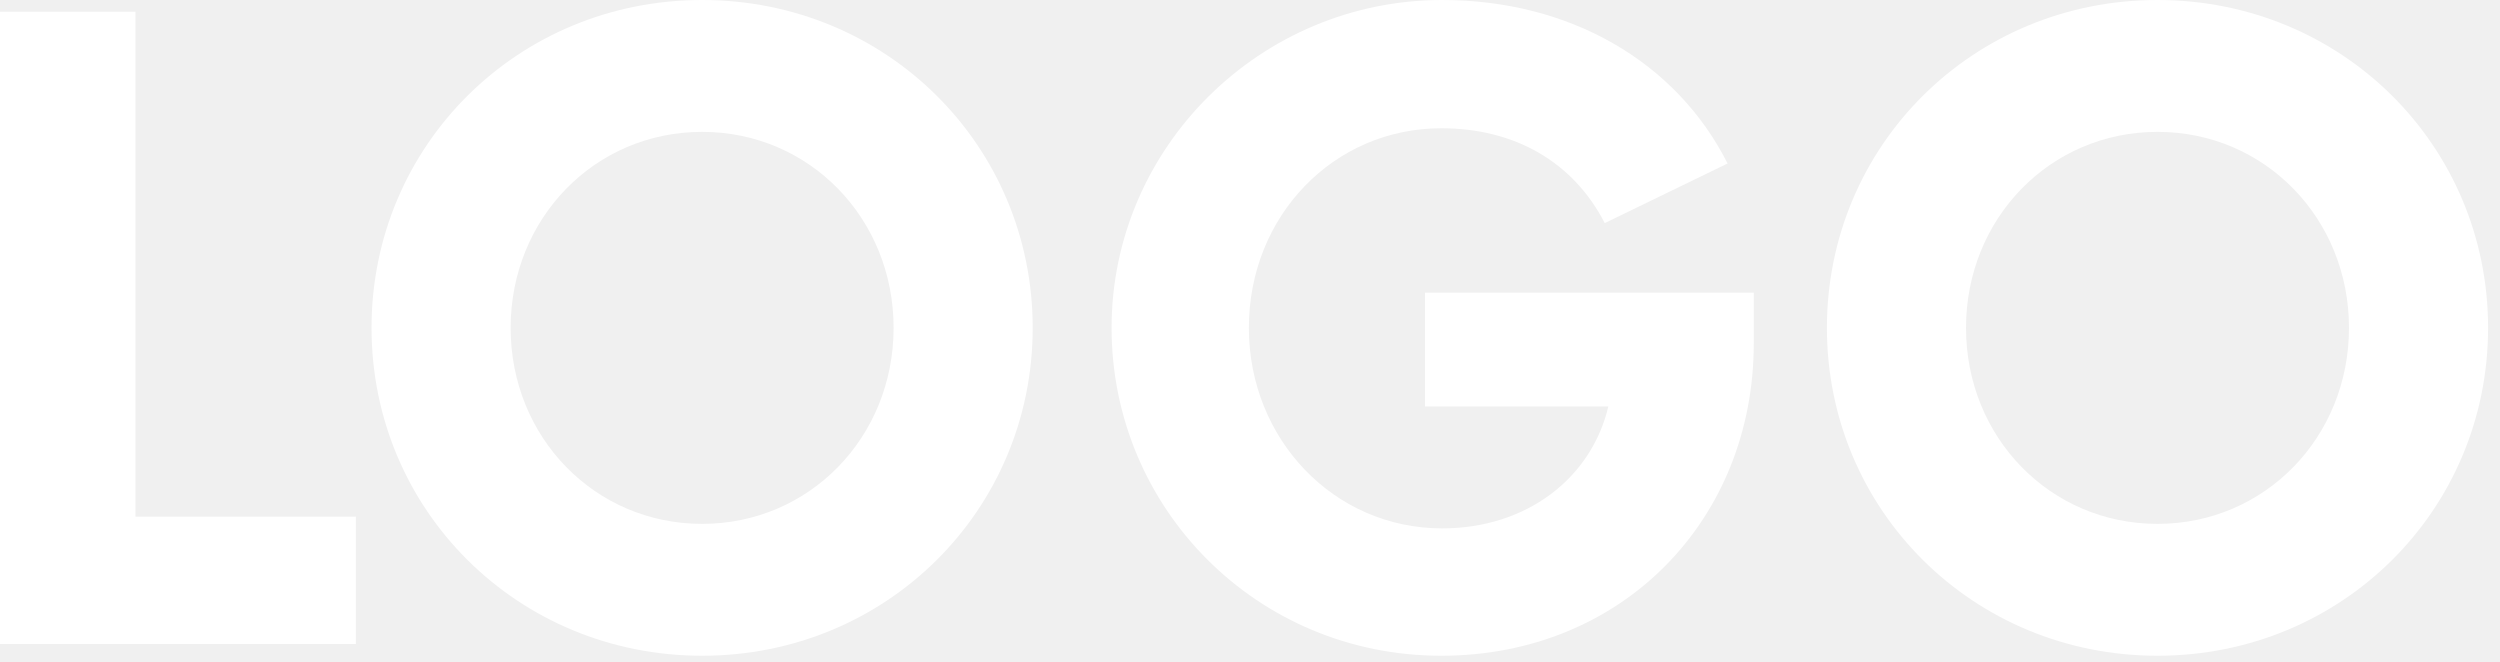
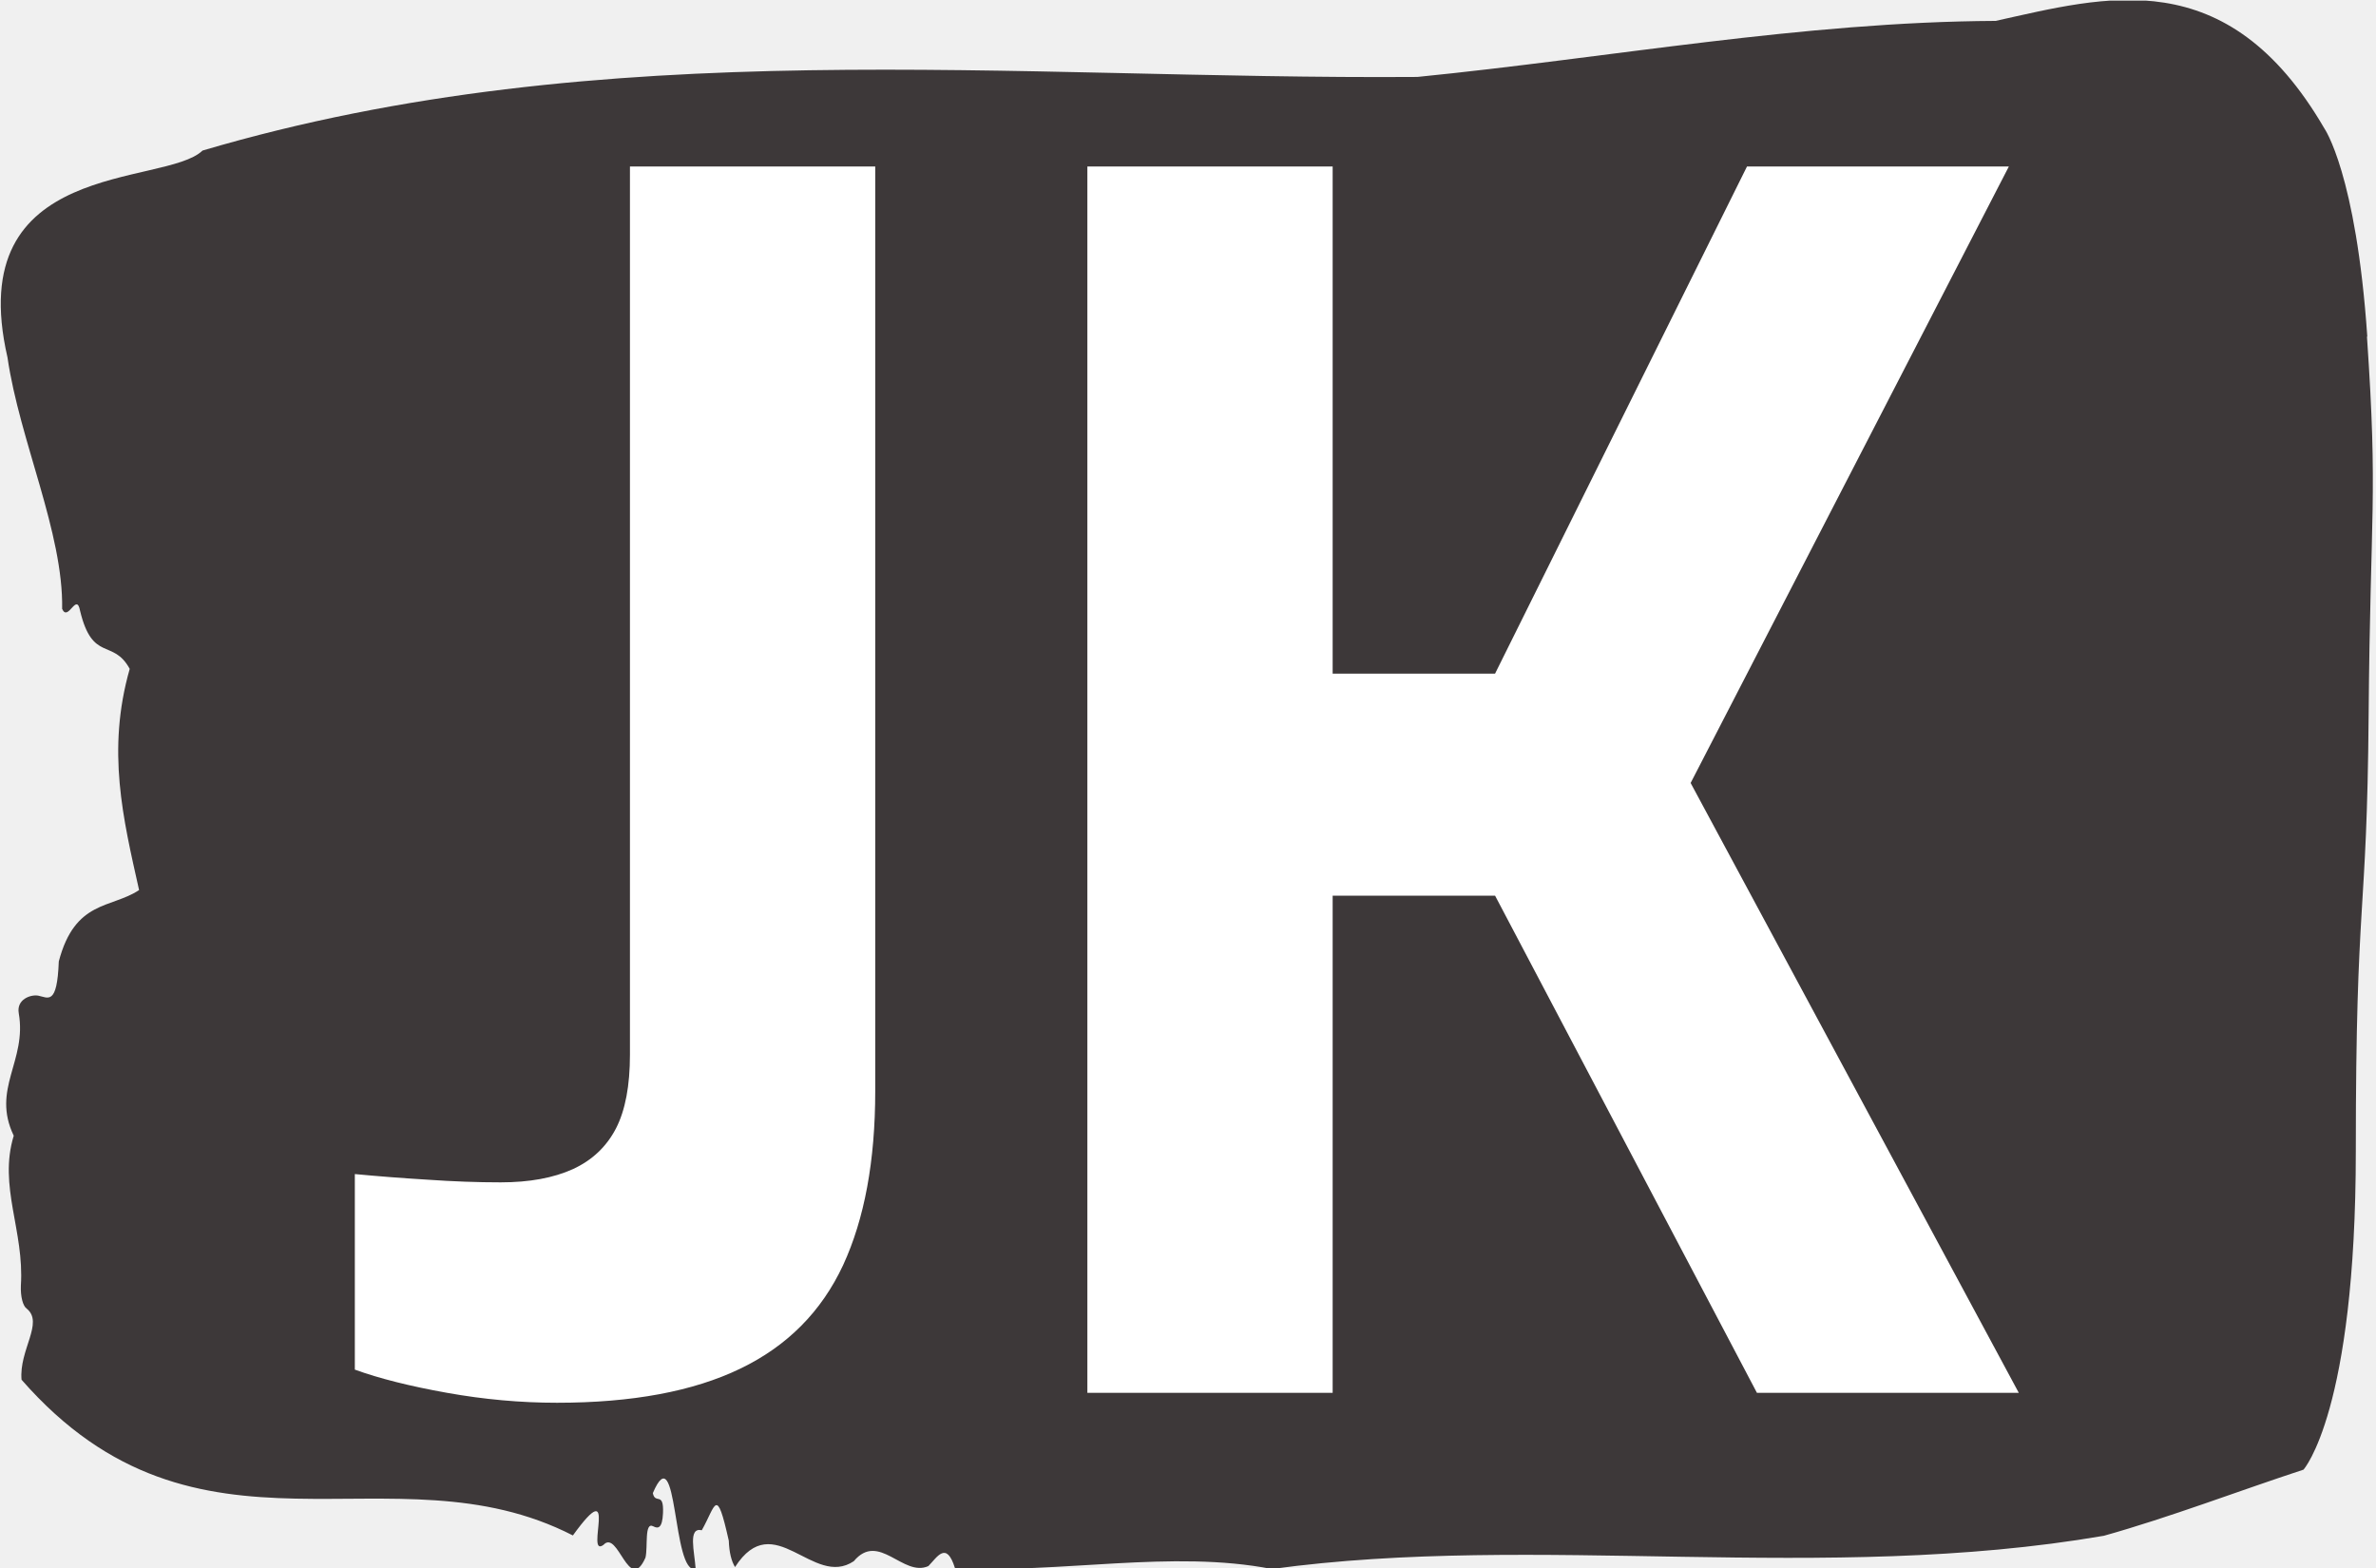
- <svg xmlns="http://www.w3.org/2000/svg" width="155" height="41" viewBox="0 0 155 41" fill="none">
-   <path d="M0 0.728V39.928H22.064V32.032H8.4V0.728H0Z" fill="white" />
-   <path d="M64.027 20.328C64.027 9.016 54.955 0 43.531 0C32.107 0 23.035 9.016 23.035 20.328C23.035 31.64 32.107 40.656 43.531 40.656C54.955 40.656 64.027 31.64 64.027 20.328ZM55.403 20.328C55.403 27.104 50.195 32.48 43.531 32.48C36.867 32.48 31.659 27.104 31.659 20.328C31.659 13.552 36.867 8.176 43.531 8.176C50.195 8.176 55.403 13.552 55.403 20.328Z" fill="white" />
-   <path d="M107.11 10.136C103.918 3.808 97.31 0 89.414 0C78.158 0 68.918 9.128 68.918 20.328C68.918 31.528 77.934 40.656 89.358 40.656C100.558 40.656 108.734 32.256 108.734 21.28V18.144H88.35V25.2H99.718C98.654 29.68 94.622 32.76 89.414 32.76C82.694 32.76 77.43 27.216 77.43 20.328C77.43 13.384 82.694 7.952 89.358 7.952C93.894 7.952 97.534 10.024 99.494 13.832L107.11 10.136Z" fill="white" />
-   <path d="M154.261 20.328C154.261 9.016 145.189 0 133.765 0C122.341 0 113.269 9.016 113.269 20.328C113.269 31.64 122.341 40.656 133.765 40.656C145.189 40.656 154.261 31.64 154.261 20.328ZM145.637 20.328C145.637 27.104 140.429 32.48 133.765 32.48C127.101 32.48 121.893 27.104 121.893 20.328C121.893 13.552 127.101 8.176 133.765 8.176C140.429 8.176 145.637 13.552 145.637 20.328Z" fill="white" />
+ <svg xmlns="http://www.w3.org/2000/svg" version="1.1" xmlnsXlink="http://www.w3.org/1999/xlink" xmlnsSvgjs="http://svgjs.dev/svgjs" width="1000" height="660" viewBox="0 0 1000 660">
+   <g transform="matrix(1,0,0,1,-0.5014747,0.2676999)">
+     <svg viewBox="0 0 374 247" data-background-color="#ffffff" preserveAspectRatio="xMidYMid meet" height="660" width="1000" xmlnsXlink="http://www.w3.org/1999/xlink">
+       <g id="tight-bounds" transform="matrix(1,0,0,1,0.1877525,-0.09997366)">
+         <svg viewBox="0 0 373.625 247.2" height="247.2" width="373.625">
+           <g>
+             <svg viewBox="0 0 373.625 247.2" height="247.2" width="373.625">
+               <g>
+                 <svg viewBox="0 0 373.625 247.2" height="247.2" width="373.625">
+                   <g id="textblocktransform">
+                     <svg viewBox="0 0 373.625 247.2" height="247.2" width="373.625" id="textblock">
+                       <g>
+                         <svg viewBox="0 0 373.625 247.2" height="247.2" width="373.625">
+                           <path d="M372.75 53.02C370.993 27.36 365.987 20.227 365.987 20.227 350.618-6.202 331.437-0.506 314.206 3.292 283.784 3.446 253.484 9.091 223.132 12.119 159.424 12.581 95.172 4.986 31.78 23.717 25.826 29.464-6.178 24.846 1.059 56.304 2.956 69.39 9.877 83.913 9.666 95.922 10.614 98.026 11.932 93.202 12.494 96.23 14.461 104.39 17.676 100.541 20.31 105.365 16.639 118.246 19.274 128.971 21.786 140.21 17.359 143.135 11.686 141.749 9.139 151.449 8.876 158.479 7.453 157.145 5.889 156.837 4.748 156.632 2.447 157.402 2.833 159.608 4.151 167.152-1.505 171.514 2.043 178.904-0.399 186.91 3.729 193.838 3.167 202.511 3.097 204.255 3.483 205.744 4.098 206.154 6.82 208.361 2.851 212.672 3.272 217.342 31.201 249.262 61.5 227.195 90.113 241.872 97.543 231.608 91.957 245.516 94.926 243.36 97.245 240.846 98.931 251.263 101.548 245.362 101.952 243.668 101.337 239.665 102.777 240.435 103.533 240.846 104.2 240.743 104.306 238.382 104.464 234.841 103.076 237.048 102.707 235.201 106.694 225.861 105.711 248.081 109.452 247.158 109.276 244.438 108.187 240.538 110.418 241.051 112.631 237.151 112.702 233.918 114.669 242.693 114.739 244.592 115.09 245.926 115.653 246.85 121.8 237.305 127.913 250.237 134.359 245.926 138.311 241.205 142.105 248.492 146.11 246.696 147.515 245.259 148.938 242.693 150.29 247.004 166.854 247.928 184.507 244.079 200.21 247.158 242.172 241.41 287.016 249.518 331.262 241.923 341.695 238.998 352.533 234.841 362.703 231.506 362.703 231.506 370.941 222.371 370.941 181.316S372.697 145.393 372.961 112.703C373.224 80.013 374.454 78.679 372.697 53.02Z" opacity="1" fill="#3d3839" data-fill-palette-color="tertiary" />
+                           <g transform="matrix(1,0,0,1,55.76832,26.23067)">
+                             <svg width="262.088" viewBox="1.3 -37 50.2 37.3" height="194.739" data-palette-color="#ffffff">
+                               <path d="M7.4 0.3L7.4 0.3Q5.75 0.3 4.08 0 2.4-0.3 1.3-0.7L1.3-0.7 1.3-6.6Q2.35-6.5 3.5-6.43 4.65-6.35 5.7-6.35L5.7-6.35Q7-6.35 7.88-6.75 8.75-7.15 9.18-7.98 9.6-8.8 9.6-10.2L9.6-10.2 9.6-37 17-37 17-9.1Q17-5.95 16.03-3.85 15.05-1.75 12.93-0.73 10.8 0.3 7.4 0.3ZM30.8 0L23.4 0 23.4-37 30.8-37 30.8-21.7 35.7-21.7 43.3-37 51.2-37 41.6-18.4 51.5 0 43.6 0 35.7-15 30.8-15 30.8 0Z" opacity="1" transform="matrix(1,0,0,1,0,0)" fill="#ffffff" class="wordmark-text-0" data-fill-palette-color="quaternary" id="text-0" />
+                             </svg>
+                           </g>
+                         </svg>
+                       </g>
+                     </svg>
+                   </g>
+                 </svg>
+               </g>
+               <g />
+             </svg>
+           </g>
+           <defs />
+         </svg>
+         <rect width="373.625" height="247.2" fill="none" stroke="none" visibility="hidden" />
+       </g>
+     </svg>
+   </g>
</svg>
